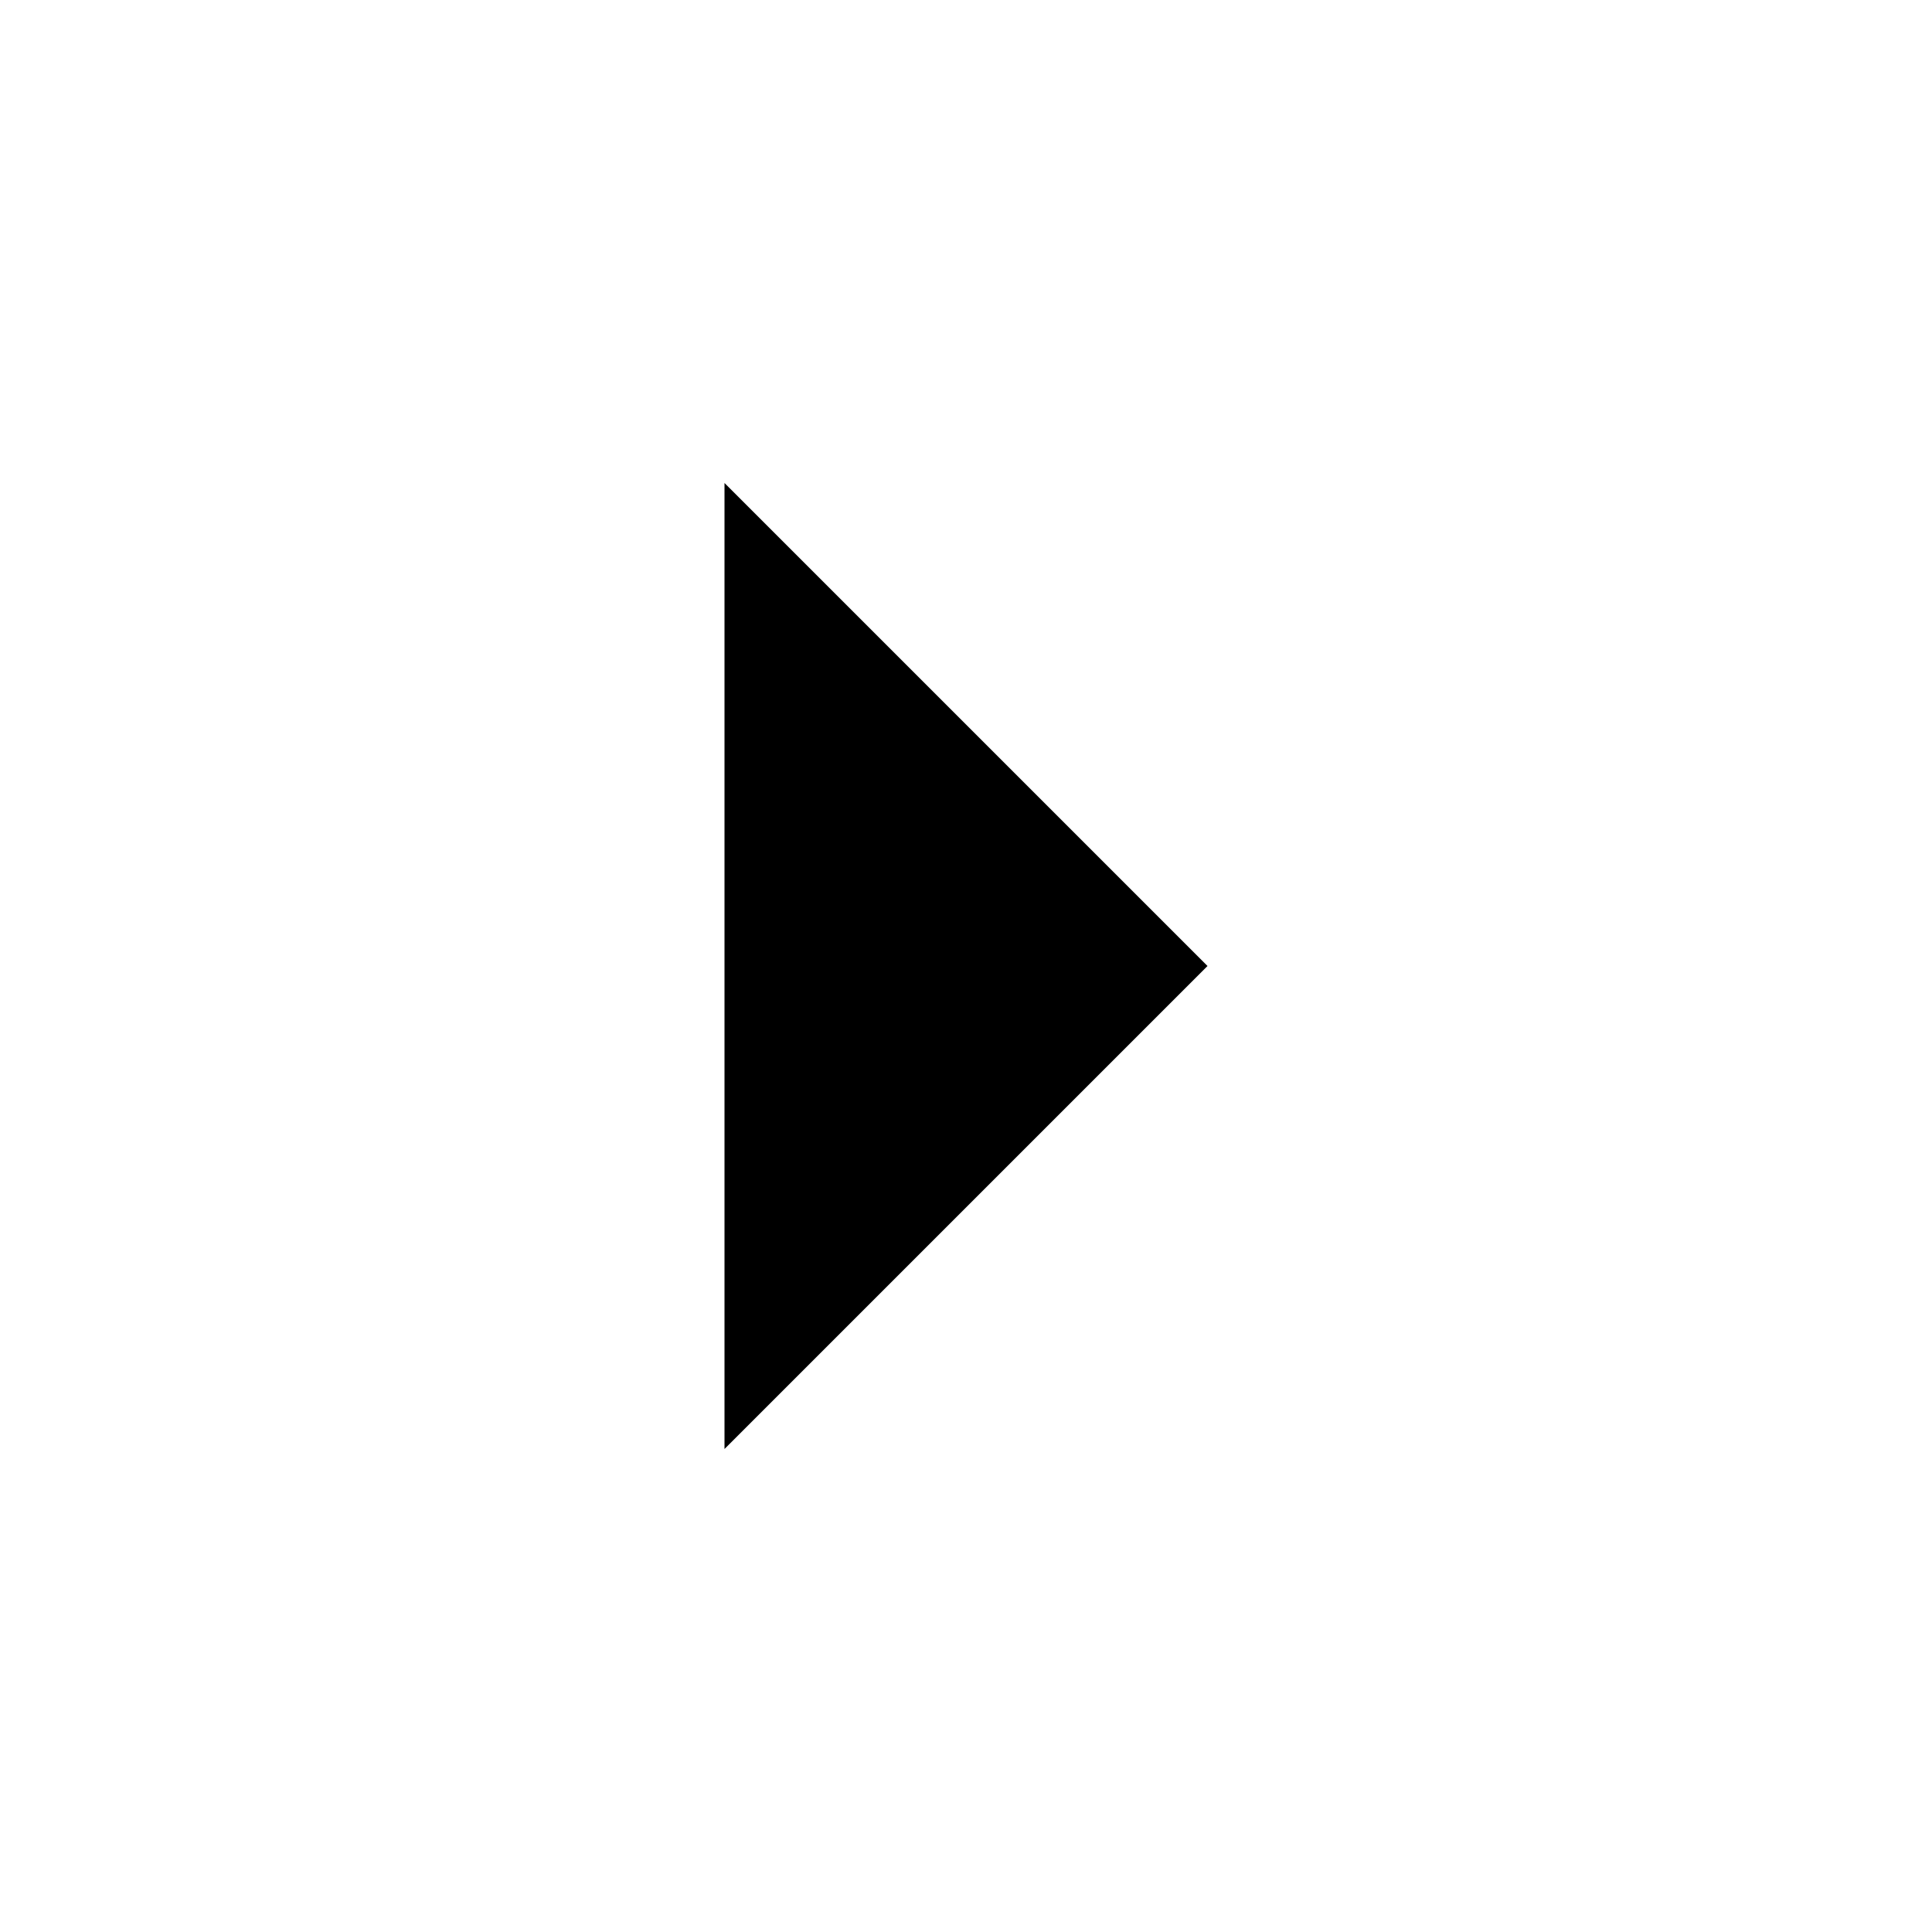
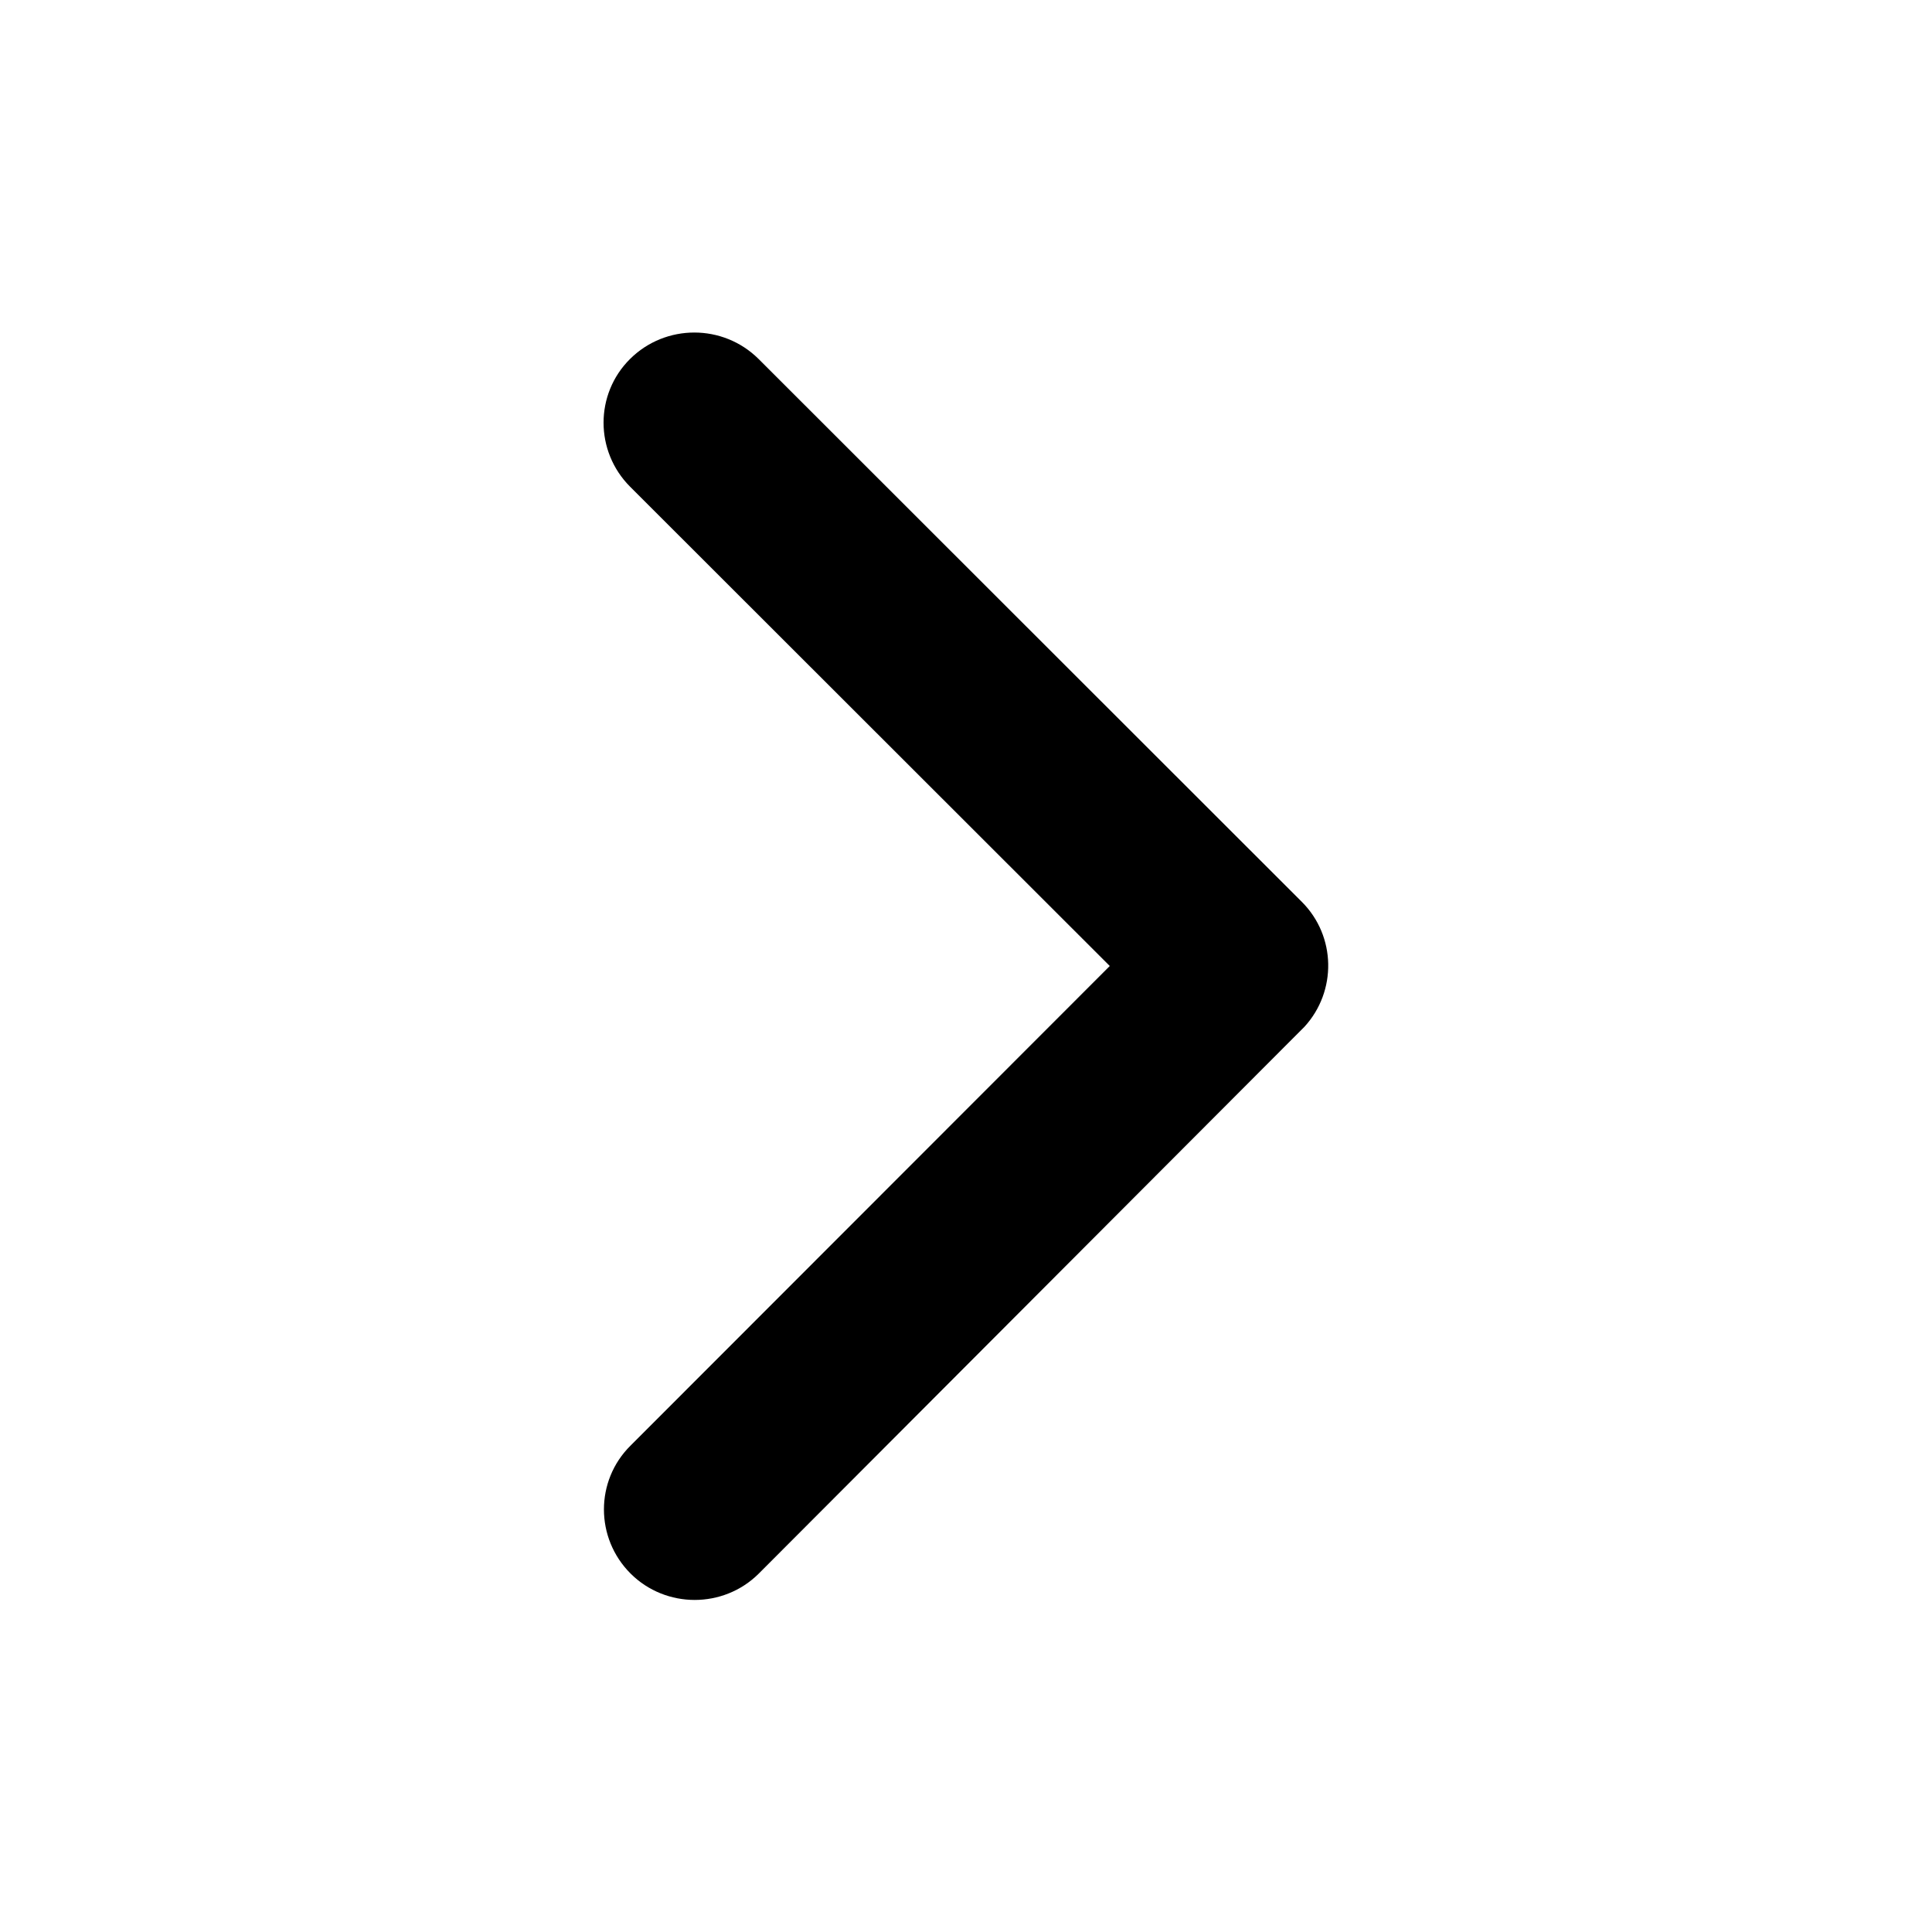
- <svg xmlns="http://www.w3.org/2000/svg" version="1.1" id="Layer_1" x="0px" y="0px" width="512px" height="512px" viewBox="0 0 512 512" enable-background="new 0 0 512 512" xml:space="preserve">
-   <g>
-     <polygon points="192,128 320,256 192,384  " />
-   </g>
+ <svg xmlns="http://www.w3.org/2000/svg" version="1.1" id="Layer_1" x="0px" y="0px" viewBox="0 0 512 512" style="enable-background:new 0 0 512 512;" xml:space="preserve">
+   <path d="M294.1,256L167,129c-9.4-9.4-9.4-24.6,0-33.9s24.6-9.3,34,0L345,239c9.1,9.1,9.3,23.7,0.7,33.1L201.1,417  c-4.7,4.7-10.9,7-17,7c-6.1,0-12.3-2.3-17-7c-9.4-9.4-9.4-24.6,0-33.9L294.1,256z" />
</svg>
